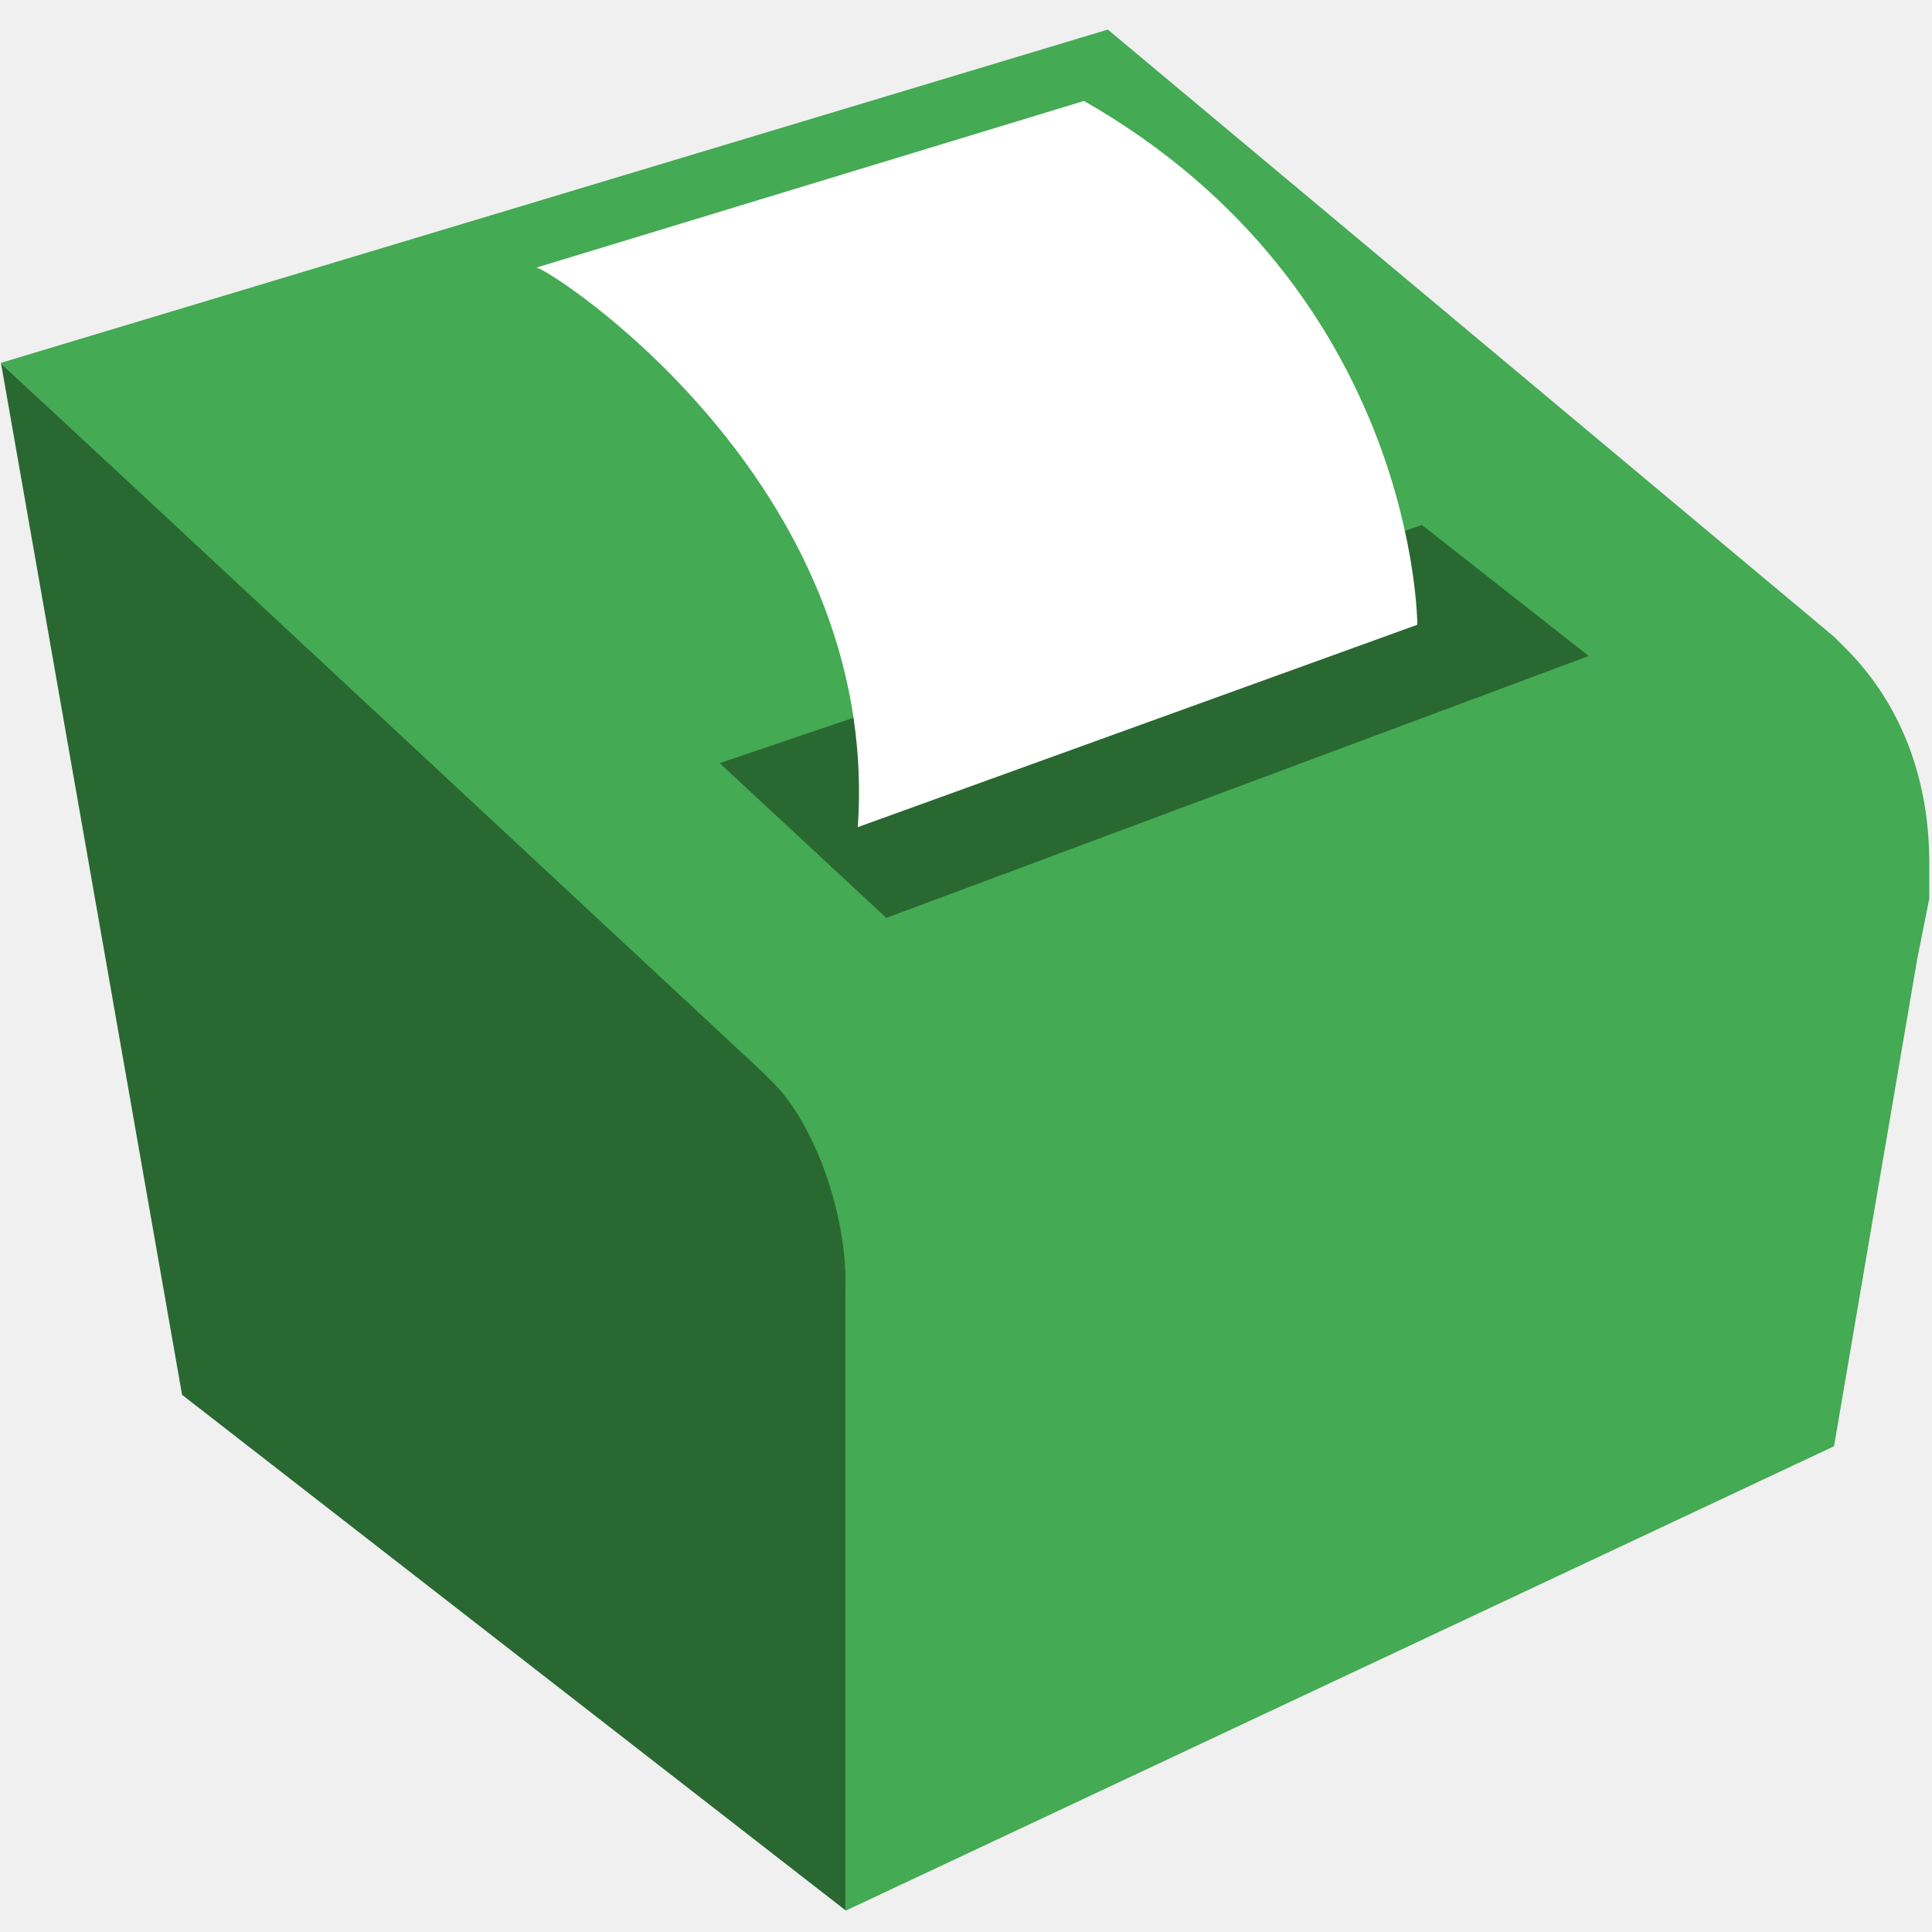
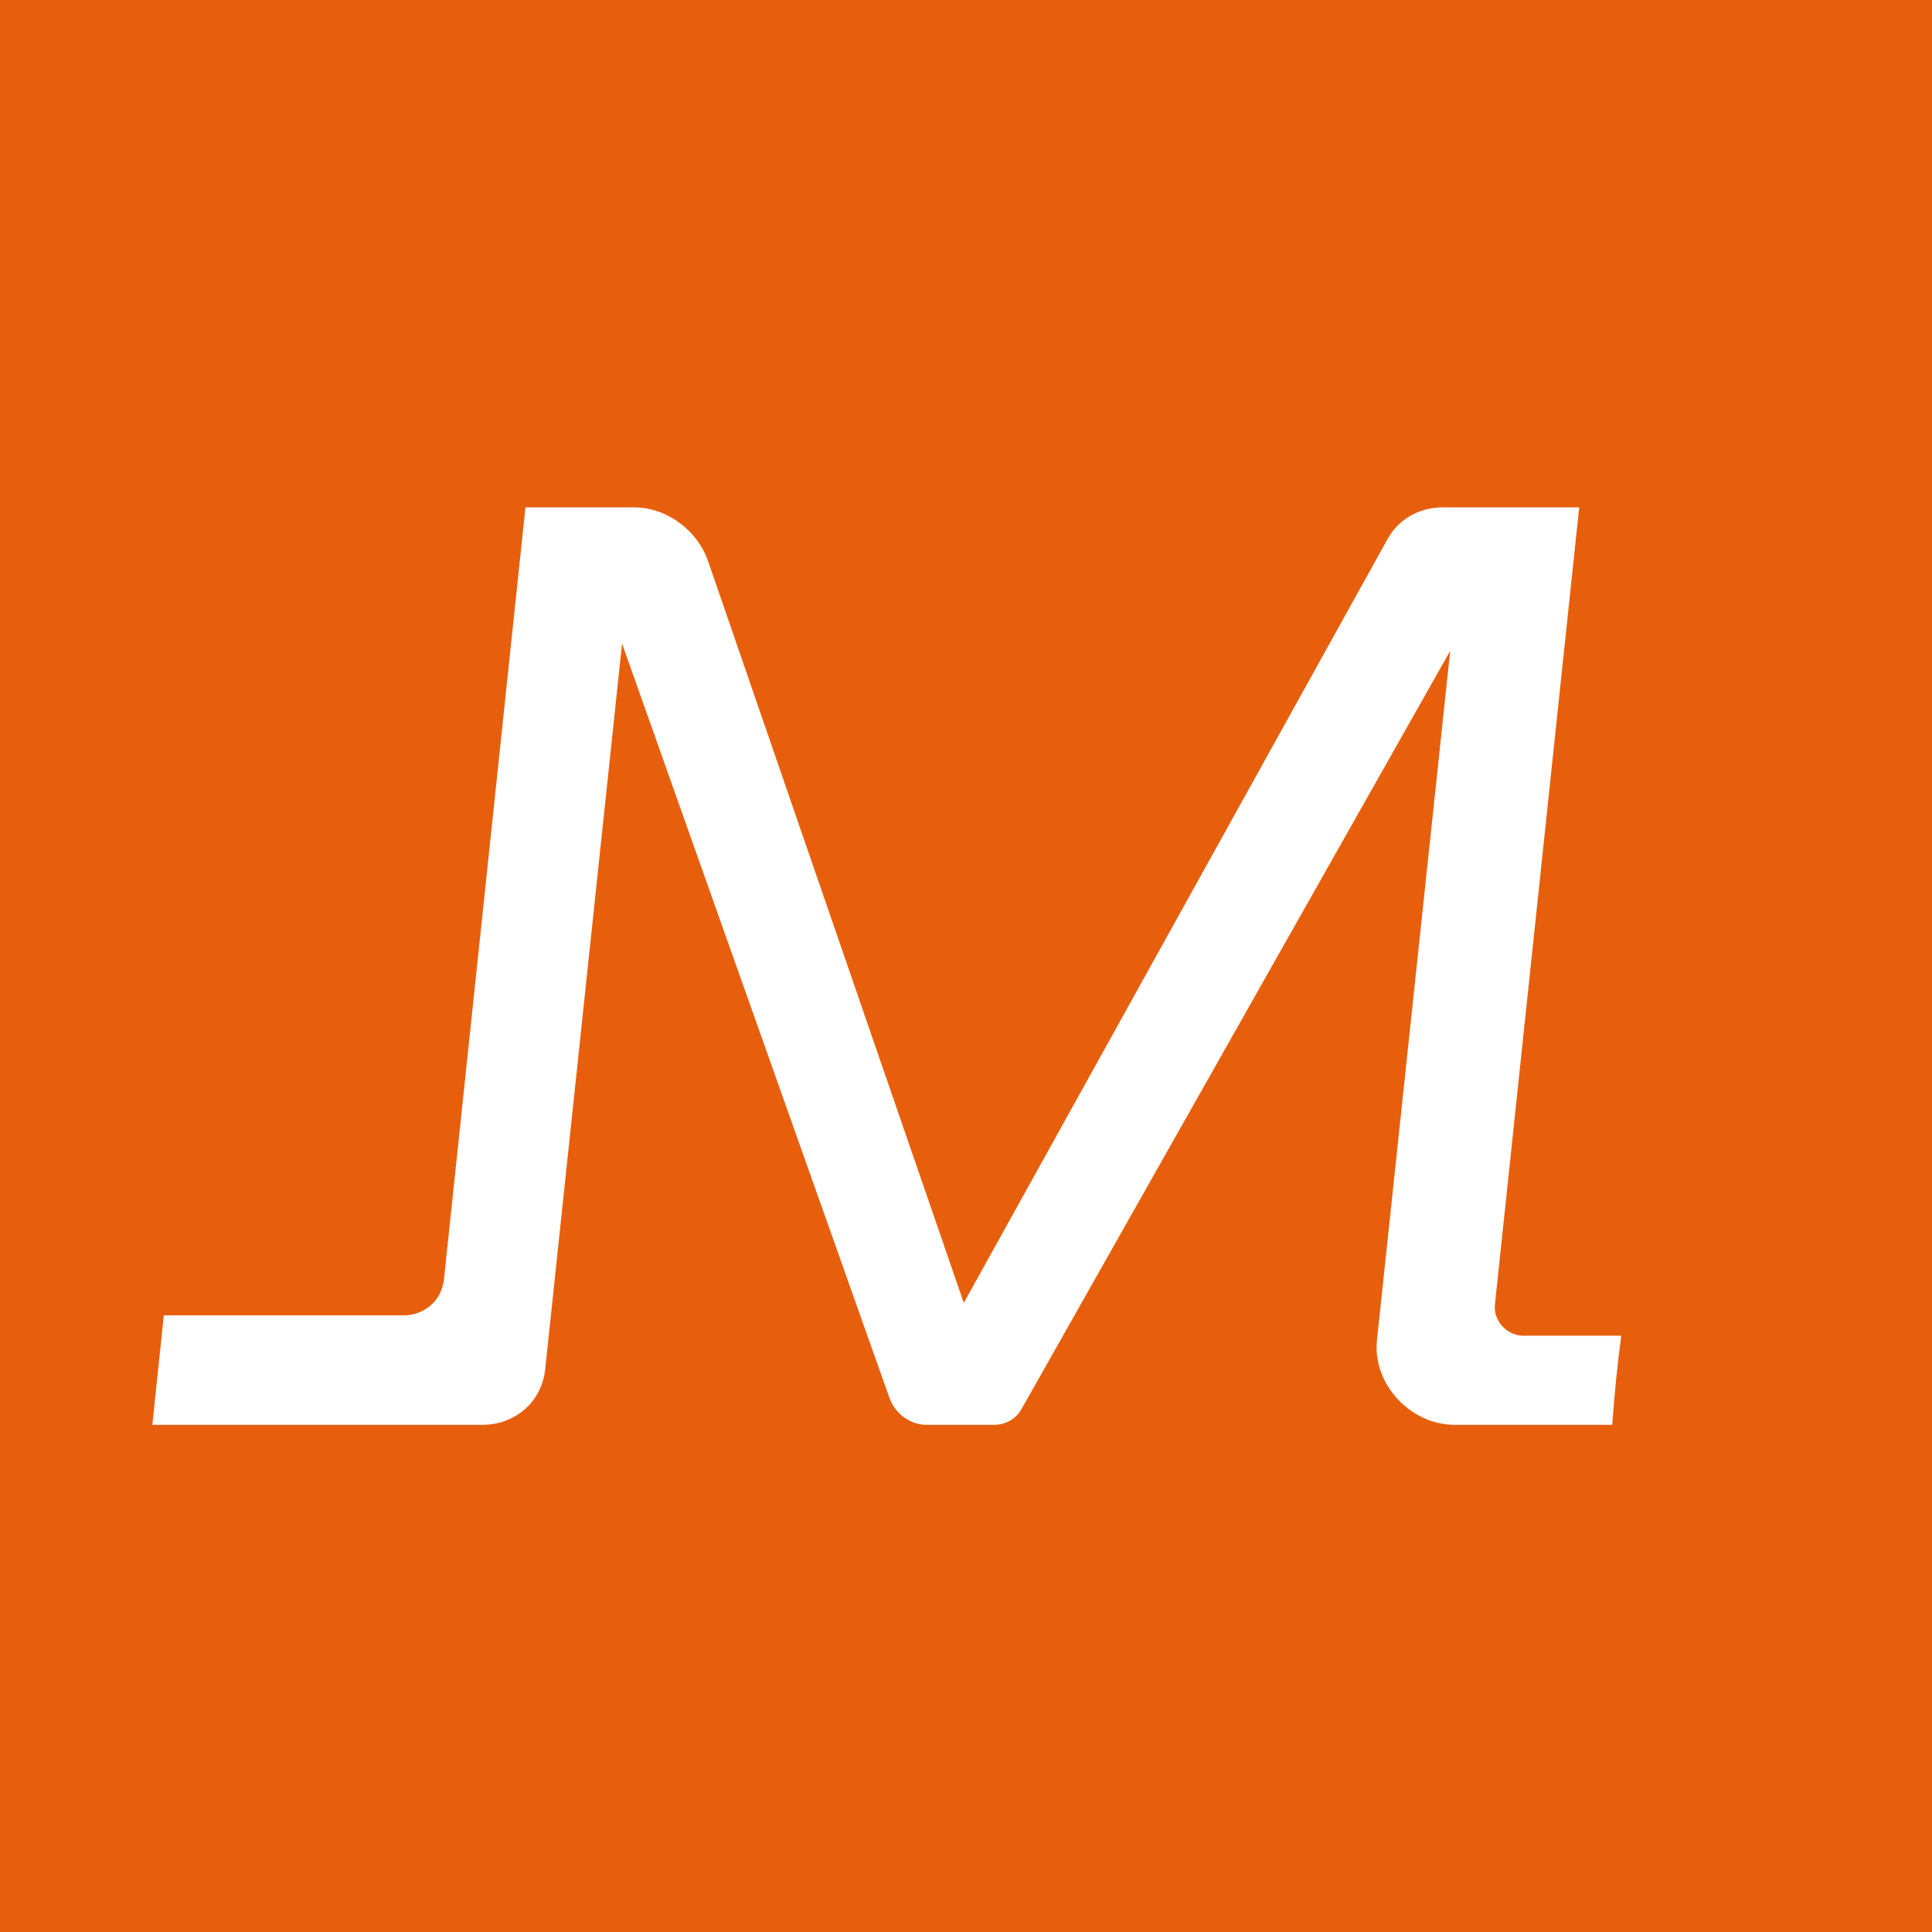
- <svg xmlns="http://www.w3.org/2000/svg" id="svg4208" height="128" width="128" version="1.1" viewBox="0 0 128 128">
-   <g id="layer1" transform="translate(-125.25 -253.66)">
-     <path id="XMLID_48_" d="m253.07 310.83v2.366l-0.789 3.944-5.521 32.338-65.465 30.761v-41.014c0-5.521-2.366-11.042-5.521-14.197l-0.789-0.789-49.69-46.535 73.352-22.085 48.113 40.226 0.789 0.789c3.155 3.155 5.521 7.887 5.521 14.197z" fill="#44aa53" />
-     <path id="rect3864" d="m172.93 304.22 46.535-15.775 11.042 8.676-46.535 17.352-11.042-10.254z" fill="#2a6831" />
-     <path id="path3860" d="m161.58 270.6" fill="none" />
-     <path id="XMLID_47_" d="m182.08 308.46 37.071-13.408s0-22.085-22.085-34.704l-36.282 11.042c0.789 0 22.873 14.197 21.296 37.071z" fill="#fff" />
-     <path id="XMLID_45_" d="m156.84 339.22" fill="#597239" />
-     <path id="XMLID_37_" d="m181.29 338.92v41.32l-43.977-34.169-11.994-68.337 50.373 46.882 0.8 0.795c2.399 2.384 4.797 7.946 4.797 13.508z" fill="#2a6831" />
-     <path id="XMLID_35_" d="m181.29 380.24z" fill="#597239" />
-     <polygon id="XMLID_5_" points="425.9 74 425.9 74" fill="#597239" transform="matrix(7.8874 0 0 7.8874 -3177.9 -203.43)" />
-   </g>
+ <svg xmlns="http://www.w3.org/2000/svg" version="1.1" id="Camada_1" x="0px" y="0px" viewBox="0 0 96 96" style="enable-background:new 0 0 96 96;" xml:space="preserve">
+   <style type="text/css">
+ 	.st0{fill:url(#SVGID_1_);}
+ 	.st1{fill:#FFFFFF;}
+ 	.st2{fill:#E75F0D;}
+ 	.st3{fill:url(#SVGID_00000035510660946711947270000014144135993236111540_);}
+ </style>
+   <linearGradient id="SVGID_1_" gradientUnits="userSpaceOnUse" x1="229.726" y1="-66.947" x2="325.726" y2="-66.947">
+     <stop offset="0" style="stop-color:#FFEF26" />
+     <stop offset="5.032920e-03" style="stop-color:#FFE000" />
+     <stop offset="0.011" style="stop-color:#FFD300" />
+     <stop offset="0.017" style="stop-color:#FECB00" />
+     <stop offset="0.024" style="stop-color:#FDC800" />
+     <stop offset="0.439" style="stop-color:#F18F34" />
+     <stop offset="0.807" style="stop-color:#E95F32" />
+     <stop offset="1" style="stop-color:#E3312D" />
+   </linearGradient>
+   <rect x="229.73" y="-114.95" class="st0" width="96" height="96" />
+   <path class="st1" d="M309.42-48.58h-4.87c-0.81,0-1.49-0.74-1.41-1.53l4.19-39.63h-6.77c-1.18,0-2.21,0.59-2.75,1.57l-21.05,37.96  l-12.7-36.84c-0.54-1.57-2.07-2.69-3.7-2.69h-5.38l-4.05,38.36c-0.11,1.04-0.95,1.79-2.02,1.79h-11.89l-0.57,5.44h16.39  c1.65,0,2.96-1.15,3.13-2.76l3.82-36.06l13.29,37.49c0.28,0.78,1.04,1.33,1.84,1.33h3.34c0.58,0,1.1-0.29,1.37-0.77l21.31-37.69  l-3.64,34.25c-0.23,2.17,1.65,4.21,3.88,4.21H309C309.08-45.64,309.23-47.11,309.42-48.58z" />
+   <rect class="st2" width="96" height="96" />
+   <path class="st1" d="M80.56,66.37h-4.87c-0.81,0-1.49-0.74-1.41-1.53l4.19-39.63H71.7c-1.18,0-2.21,0.59-2.75,1.57L47.89,64.74  l-12.7-36.84c-0.54-1.57-2.07-2.69-3.7-2.69h-5.38l-4.05,38.36c-0.11,1.04-0.95,1.79-2.02,1.79H8.14l-0.57,5.44h16.39  c1.65,0,2.96-1.15,3.13-2.76l3.82-36.06l13.29,37.49c0.28,0.78,1.04,1.33,1.84,1.33h3.34c0.58,0,1.1-0.29,1.37-0.77l21.31-37.69  l-3.64,34.25c-0.23,2.17,1.65,4.21,3.88,4.21h7.81C80.22,69.31,80.36,67.84,80.56,66.37z" />
+   <path class="st2" d="M479.57,117.6h-4.37c-0.73,0-1.34-0.67-1.26-1.37l3.76-35.54h-6.07c-1.06,0-1.98,0.53-2.47,1.41l-18.88,34.04  L438.9,83.1c-0.49-1.41-1.86-2.41-3.32-2.41h-4.83l-3.64,34.4c-0.1,0.93-0.85,1.6-1.81,1.6h-10.66l-0.51,4.88h14.7  c1.48,0,2.65-1.03,2.8-2.48l3.43-32.33l11.92,33.62c0.25,0.7,0.93,1.19,1.65,1.19h3c0.52,0,0.98-0.26,1.23-0.69l19.11-33.79  l-3.26,30.71c-0.21,1.95,1.48,3.78,3.48,3.78h7.01C479.27,120.23,479.4,118.91,479.57,117.6z" />
+   <linearGradient id="SVGID_00000146474847809030226180000000276800352733676200_" gradientUnits="userSpaceOnUse" x1="339.98" y1="-9.994" x2="567.178" y2="-9.994">
+     <stop offset="0" style="stop-color:#FFEF26" />
+     <stop offset="5.032920e-03" style="stop-color:#FFE000" />
+     <stop offset="0.011" style="stop-color:#FFD300" />
+     <stop offset="0.017" style="stop-color:#FECB00" />
+     <stop offset="0.024" style="stop-color:#FDC800" />
+     <stop offset="0.439" style="stop-color:#F18F34" />
+     <stop offset="0.807" style="stop-color:#E95F32" />
+     <stop offset="1" style="stop-color:#E3312D" />
+   </linearGradient>
+   <path style="fill:url(#SVGID_00000146474847809030226180000000276800352733676200_);" d="M551.12-40.79c-1.27,0-2.44,0.5-3.25,1.4  l-20.87,23.15l-15.15-22.14c-1.02-1.49-2.71-2.41-4.44-2.41h-7.1l21.16,29.9l-23.77,26.08c-0.28,0.31-0.83,0.04-0.82-0.39  l1.02-28.97c0.58-16.46-2.7-27.12-27.82-27.12c-21.46,0-27.28,9.44-27.73,22.28l7.1-0.87c1.02-0.13,1.8-0.88,1.9-1.9  c0.77-8.09,5.23-12.24,18.6-12.24c12.79,0,17.46,3.92,18.61,11.37c0.49,3.18-1.6,5.92-4.73,6.29l-17.74,2.08  c-17.75,2.06-25.84,6.78-26.24,18.04c-0.17,4.8,1.23,8.6,3.76,11.47h-9.93c-1.11,0-2.05-1.02-1.94-2.1l5.76-54.52h-9.31  c-1.62,0-3.04,0.81-3.79,2.16l-28.96,52.22l-17.47-50.69c-0.75-2.17-2.85-3.7-5.09-3.7h-7.4l-5.58,52.77  c-0.15,1.43-1.31,2.46-2.78,2.46h-16.36l-0.78,7.48h22.55c2.27,0,4.07-1.58,4.3-3.8l5.26-49.6l18.29,51.58  c0.38,1.07,1.43,1.83,2.53,1.83h4.6c0.8,0,1.51-0.4,1.89-1.06l29.32-51.85l-5,47.12c-0.32,2.98,2.27,5.8,5.34,5.8h0.54h1.28h22.17  l0-0.01l13.95,0c5.54,0,10.88-1.37,15.33-4.2c3.52-2.24,6.17-5.08,7.71-8.26l-0.1,10.38c-0.01,1.18,1.02,2.22,2.22,2.22l9.66,0.01  c1.07,0,2.05-0.43,2.72-1.2l21.75-25.17L542.48,19c1.02,1.5,2.72,2.43,4.45,2.43h7.57l-22.56-31.6l19.95-21.77  c0.81-0.88,1.96-1.37,3.22-1.37h11.29l0.78-7.48H551.12z M488.47-5.83c-0.48,13.68-10.6,20.7-23.04,20.7  c-10.24,0-16.32-3.87-16.06-11.26c0.22-6.3,4.95-8.96,17.81-10.78l21.44-2.91L488.47-5.83z" />
</svg>
